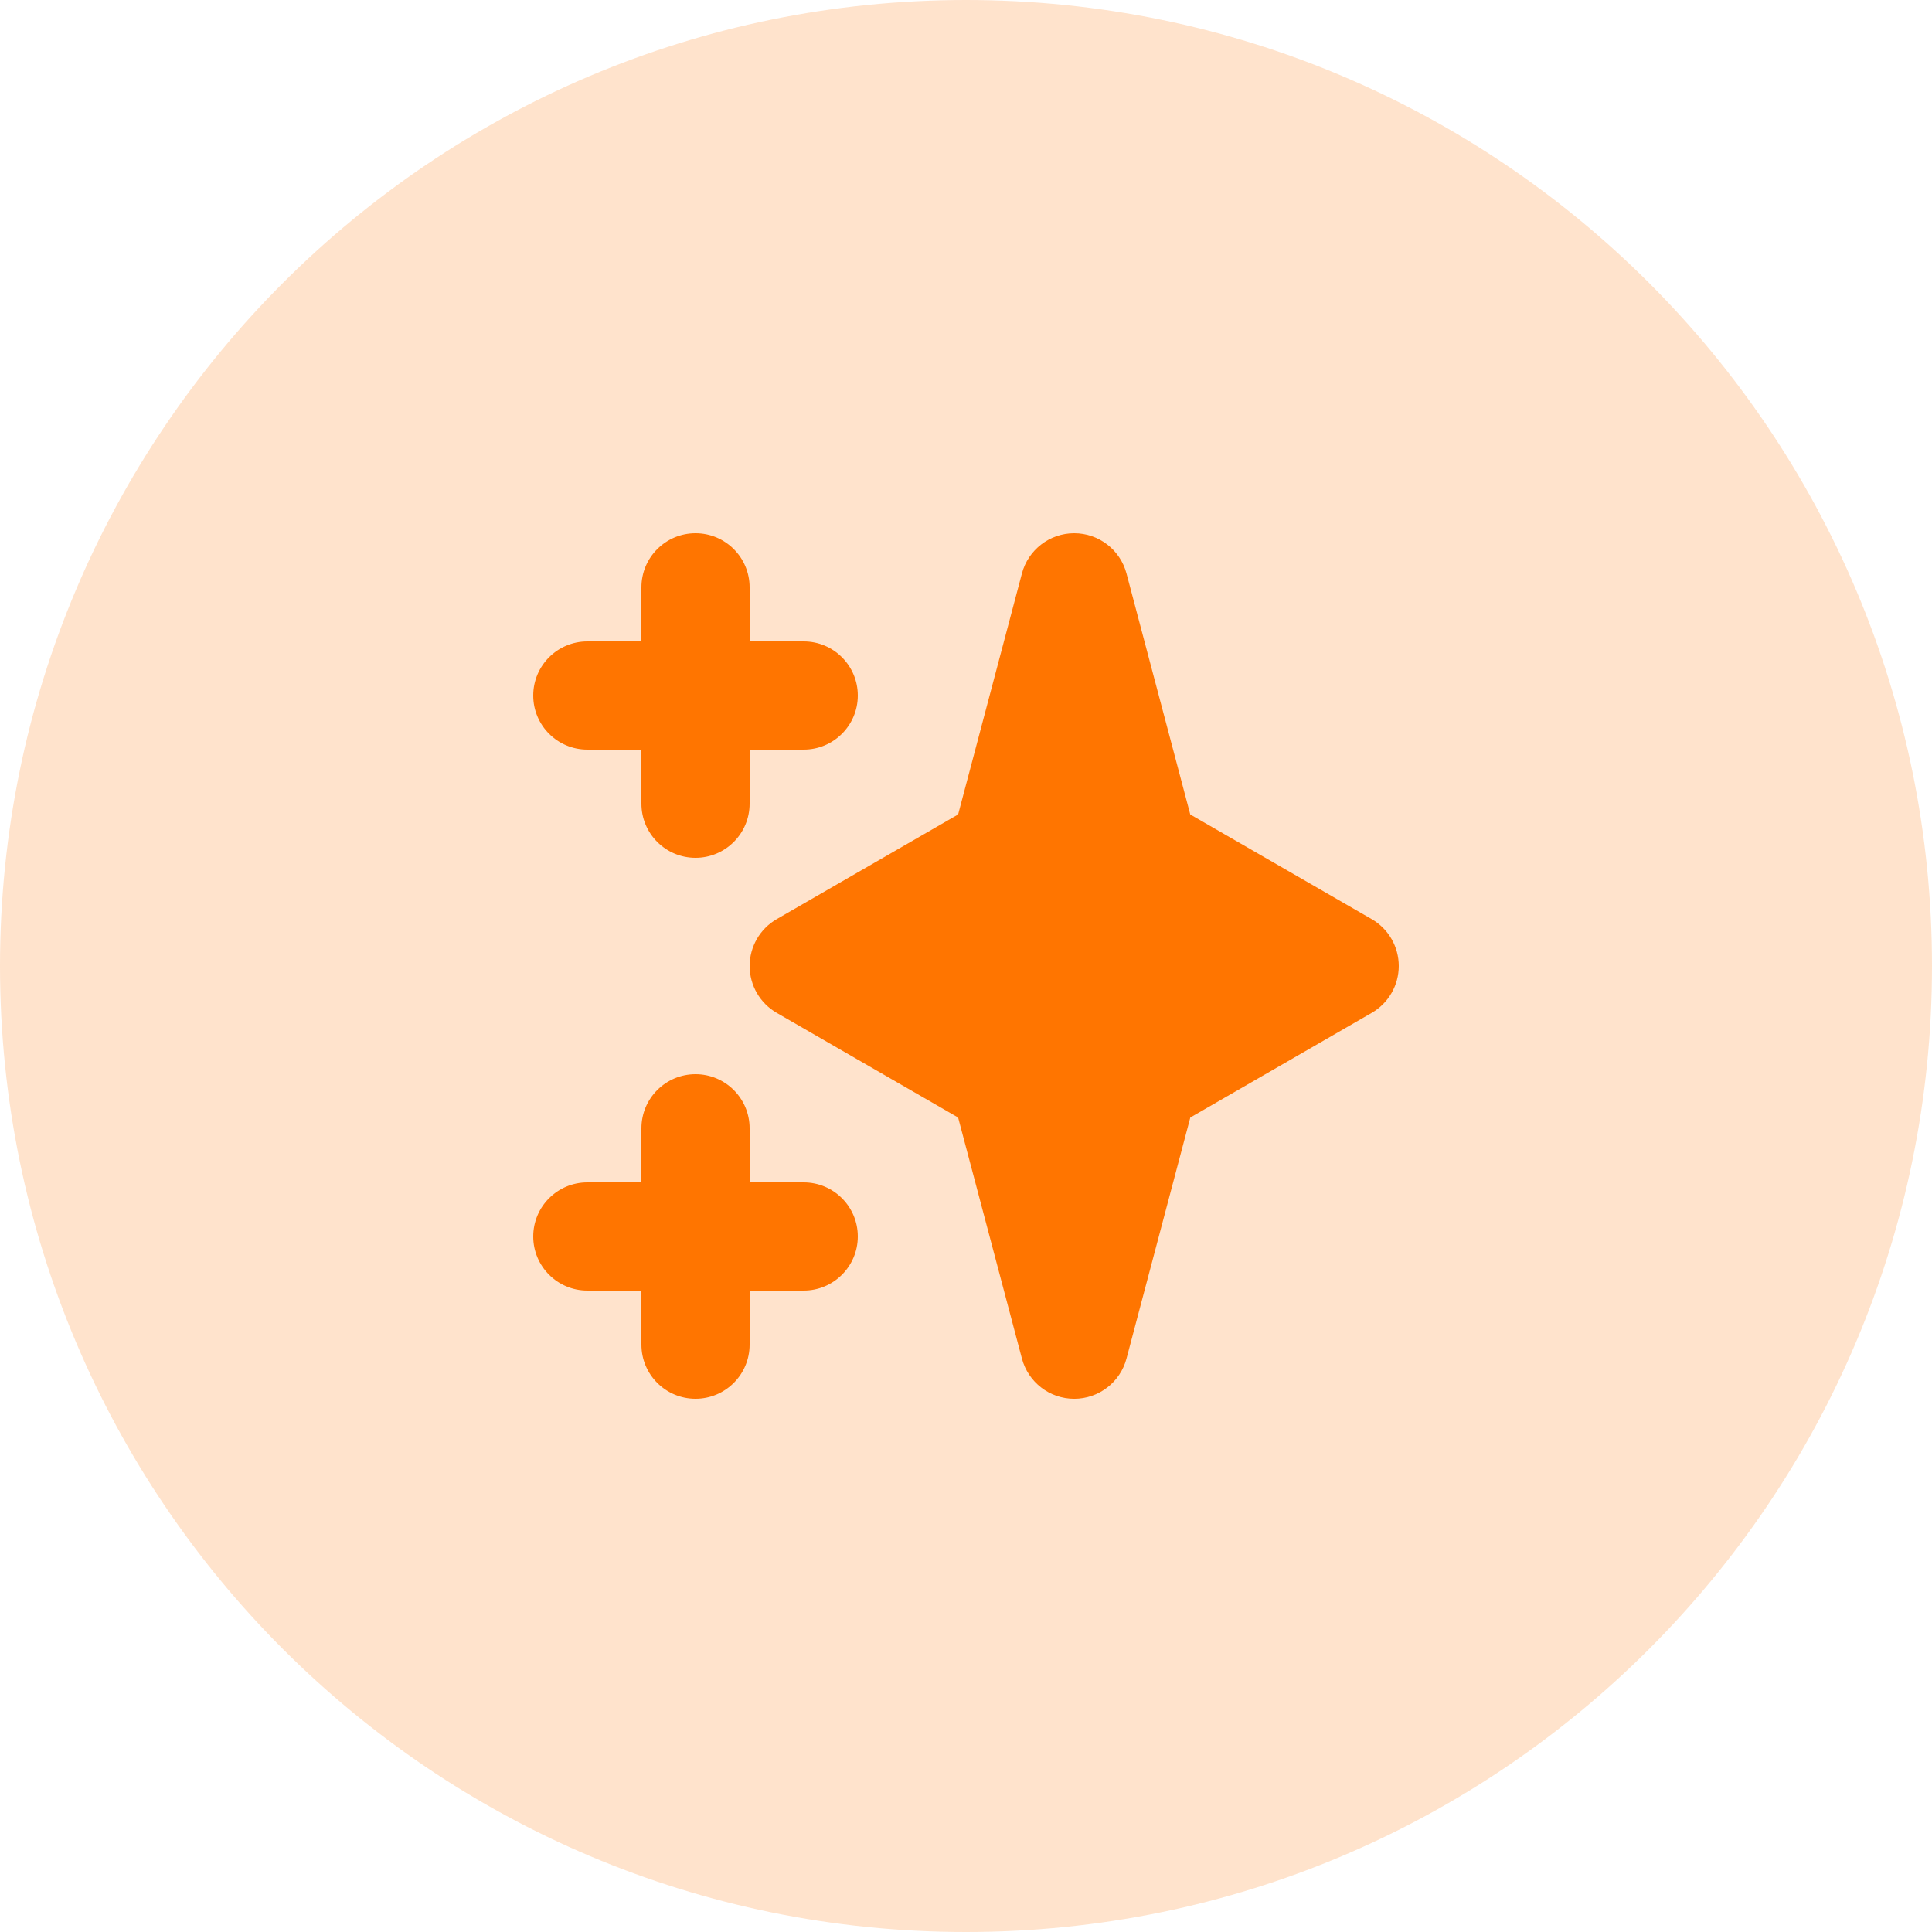
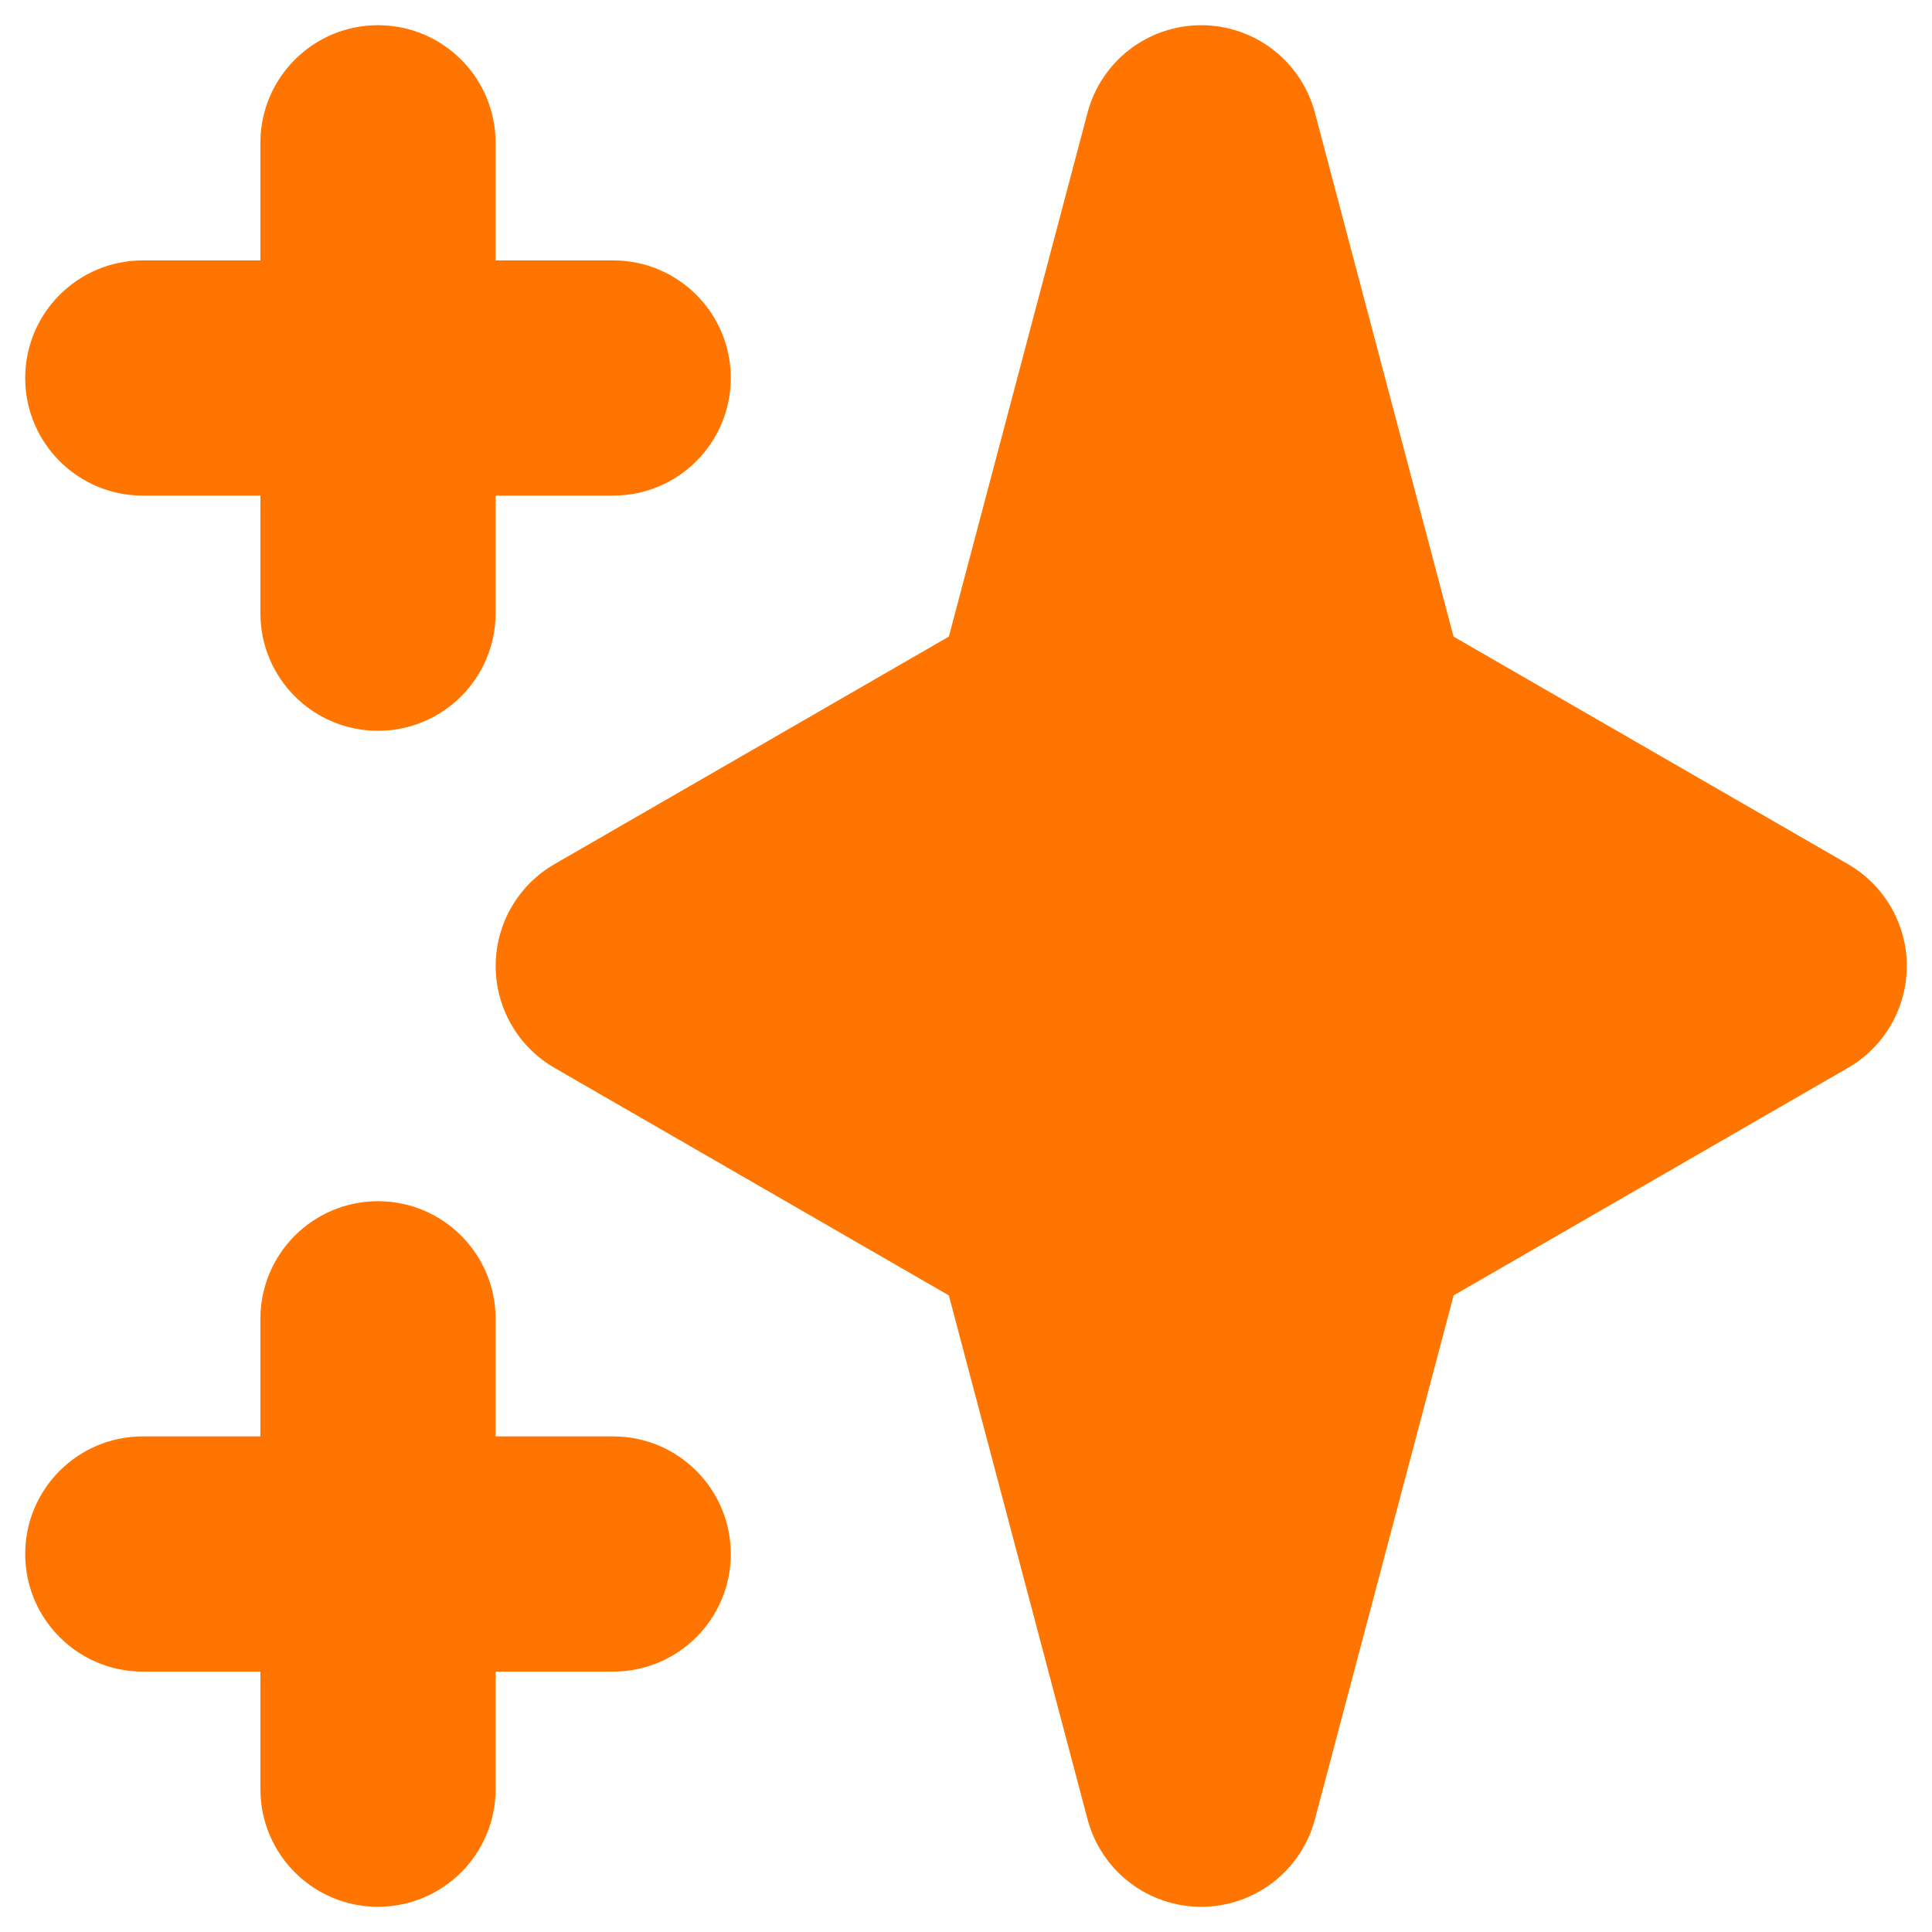
- <svg xmlns="http://www.w3.org/2000/svg" width="100" height="100" fill="none">
-   <circle cx="50" cy="50" r="50" fill="#FF7500" fill-opacity=".2" />
-   <path fill-rule="evenodd" clip-rule="evenodd" d="M36 27.6a2.8 2.8 0 0 1 2.8 2.8v2.8h2.8a2.8 2.8 0 1 1 0 5.6h-2.8v2.8a2.8 2.8 0 1 1-5.6 0v-2.8h-2.8a2.8 2.8 0 1 1 0-5.6h2.8v-2.8a2.8 2.8 0 0 1 2.8-2.8Zm0 28a2.8 2.8 0 0 1 2.8 2.8v2.8h2.8a2.8 2.8 0 1 1 0 5.6h-2.8v2.8a2.8 2.8 0 1 1-5.6 0v-2.8h-2.8a2.8 2.8 0 1 1 0-5.6h2.8v-2.8a2.8 2.8 0 0 1 2.8-2.8ZM55.6 27.6a2.8 2.8 0 0 1 2.707 2.083l3.301 12.474L71 47.575a2.8 2.8 0 0 1 0 4.85l-9.39 5.418-3.302 12.474a2.8 2.8 0 0 1-5.414 0l-3.302-12.474-9.39-5.418a2.8 2.8 0 0 1 0-4.85l9.39-5.418 3.302-12.473A2.8 2.8 0 0 1 55.6 27.6Z" fill="#FF7500" />
+ <svg xmlns="http://www.w3.org/2000/svg" width="46" height="46" fill="none">
+   <path fill-rule="evenodd" clip-rule="evenodd" d="M9 .6a2.8 2.8 0 0 1 2.8 2.8v2.8h2.8a2.8 2.8 0 1 1 0 5.6h-2.8v2.8a2.8 2.8 0 1 1-5.6 0v-2.8H3.4a2.8 2.8 0 0 1 0-5.6h2.8V3.4A2.8 2.8 0 0 1 9 .6Zm0 28a2.8 2.8 0 0 1 2.8 2.8v2.8h2.8a2.8 2.8 0 1 1 0 5.6h-2.8v2.8a2.8 2.8 0 1 1-5.6 0v-2.8H3.4a2.8 2.8 0 1 1 0-5.6h2.8v-2.8A2.8 2.8 0 0 1 9 28.6ZM28.6.6a2.8 2.8 0 0 1 2.707 2.083l3.301 12.474L44 20.575a2.8 2.8 0 0 1 0 4.85l-9.39 5.418-3.302 12.473a2.8 2.8 0 0 1-5.414 0l-3.302-12.473-9.39-5.418a2.8 2.8 0 0 1 0-4.85l9.39-5.418 3.302-12.474A2.8 2.8 0 0 1 28.6.6Z" fill="#FF7500" />
</svg>
